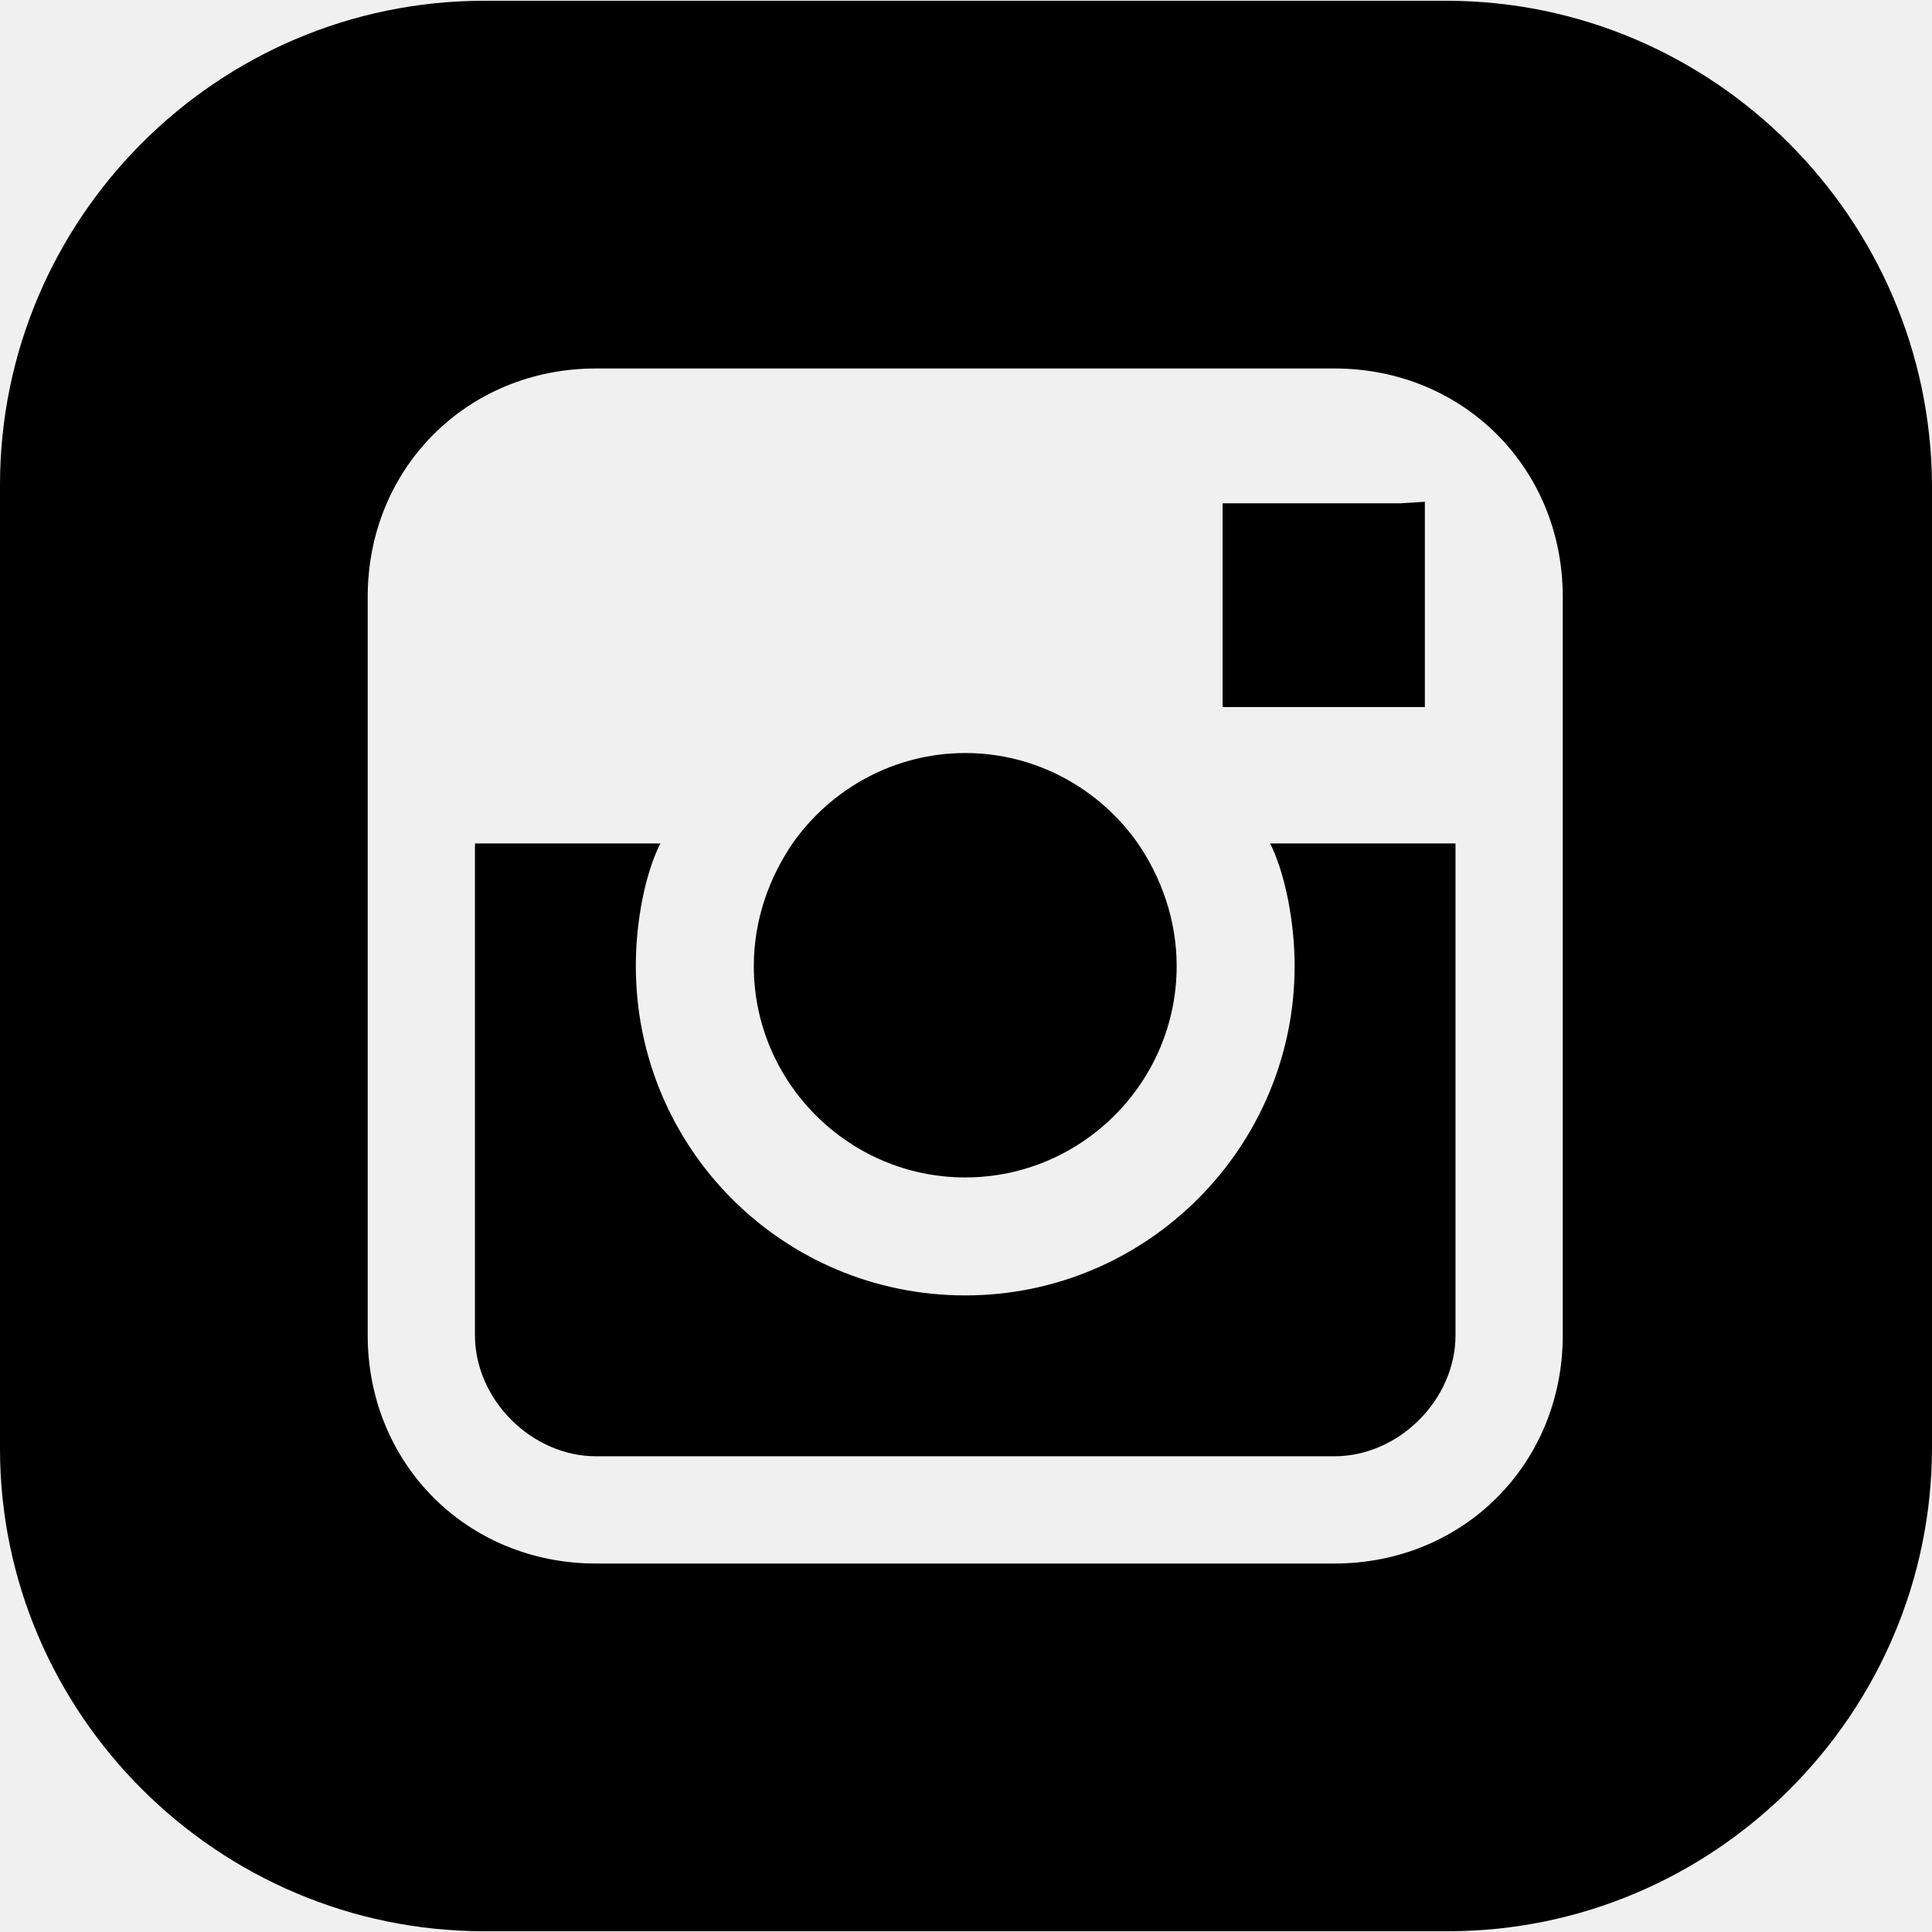
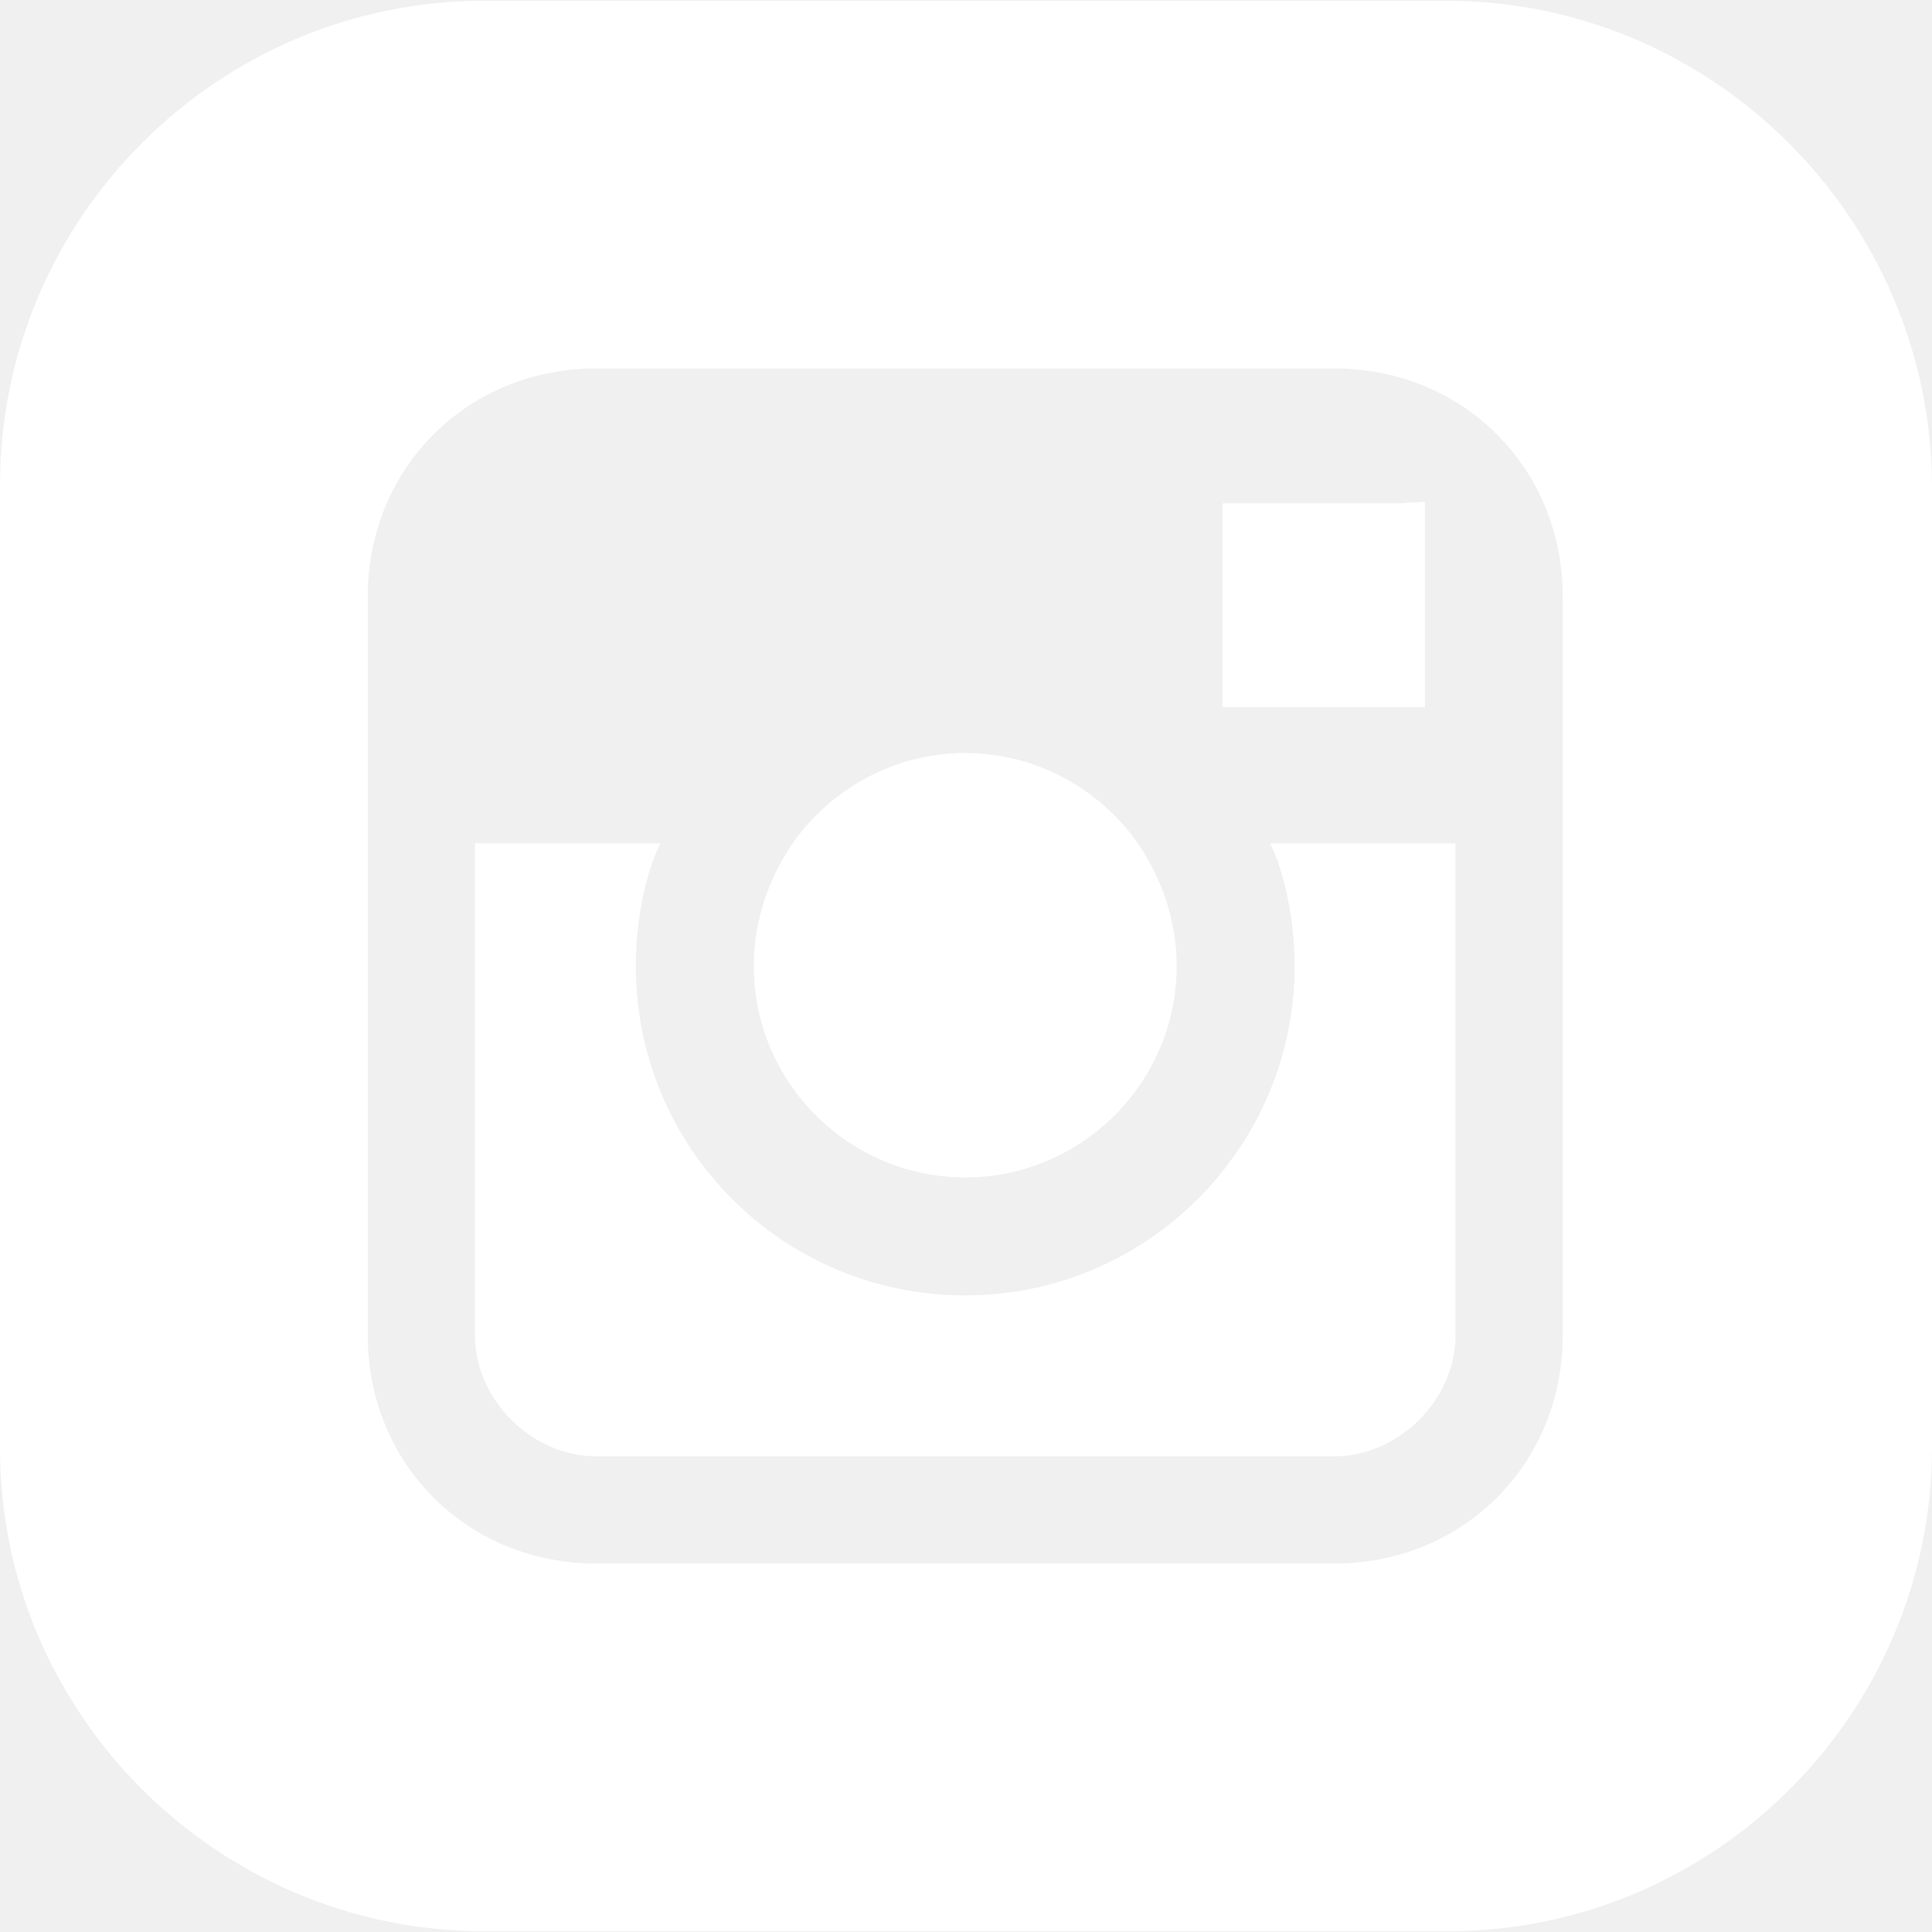
- <svg xmlns="http://www.w3.org/2000/svg" version="1.1" id="Layer_1" x="0px" y="0px" viewBox="0 0 504.4 504.4" style="enable-background:new 0 0 504.4 504.4;" xml:space="preserve">
+ <svg xmlns="http://www.w3.org/2000/svg" version="1.1" id="Layer_1" x="0px" y="0px" viewBox="0 0 504.4 504.4" fill="white" style="enable-background:new 0 0 504.4 504.4;" xml:space="preserve">
  <g>
    <g>
      <path d="M296.8,219.8c-10-14-26.4-23.2-44.8-23.2c-18.4,0-34.8,9.2-44.8,23.2c-6.4,9.2-10.4,20.4-10.4,32.4    c0,30.4,24.8,55.2,55.2,55.2c30.4,0,55.2-24.8,55.2-55.2C307.2,240.2,303.2,229,296.8,219.8z" />
    </g>
  </g>
  <g>
    <g>
      <path d="M331.6,220.2c4,8,6.4,20.8,6.4,32c0,47.2-38.4,86-86,86c-47.6,0-86-38.4-86-86c0-11.6,2.4-24,6.4-32H124v128.4    c0,16.8,14.8,31.6,31.6,31.6h192.8c16.8,0,31.6-14.8,31.6-31.6V220.2H331.6z" />
    </g>
  </g>
  <g>
    <g>
      <polygon points="365.6,131.4 319.2,131.4 319.2,184.6 372,184.6 372,138.2 372,131   " />
    </g>
  </g>
  <g>
    <g>
      <path d="M377.6,0.2H126.4C56.8,0.2,0,57,0,126.6v251.6c0,69.2,56.8,126,126.4,126H378c69.6,0,126.4-56.8,126.4-126.4V126.6    C504,57,447.2,0.2,377.6,0.2z M408,219.8L408,219.8l0,128.8c0,33.6-26,59.6-59.6,59.6H155.6c-33.6,0-59.6-26-59.6-59.6V219.8v-64    c0-33.6,26-59.6,59.6-59.6h192.8c33.6,0,59.6,26,59.6,59.6V219.8z" />
    </g>
  </g>
  <g>
</g>
  <g>
</g>
  <g>
</g>
  <g>
</g>
  <g>
</g>
  <g>
</g>
  <g>
</g>
  <g>
</g>
  <g>
</g>
  <g>
</g>
  <g>
</g>
  <g>
</g>
  <g>
</g>
  <g>
</g>
  <g>
</g>
</svg>
